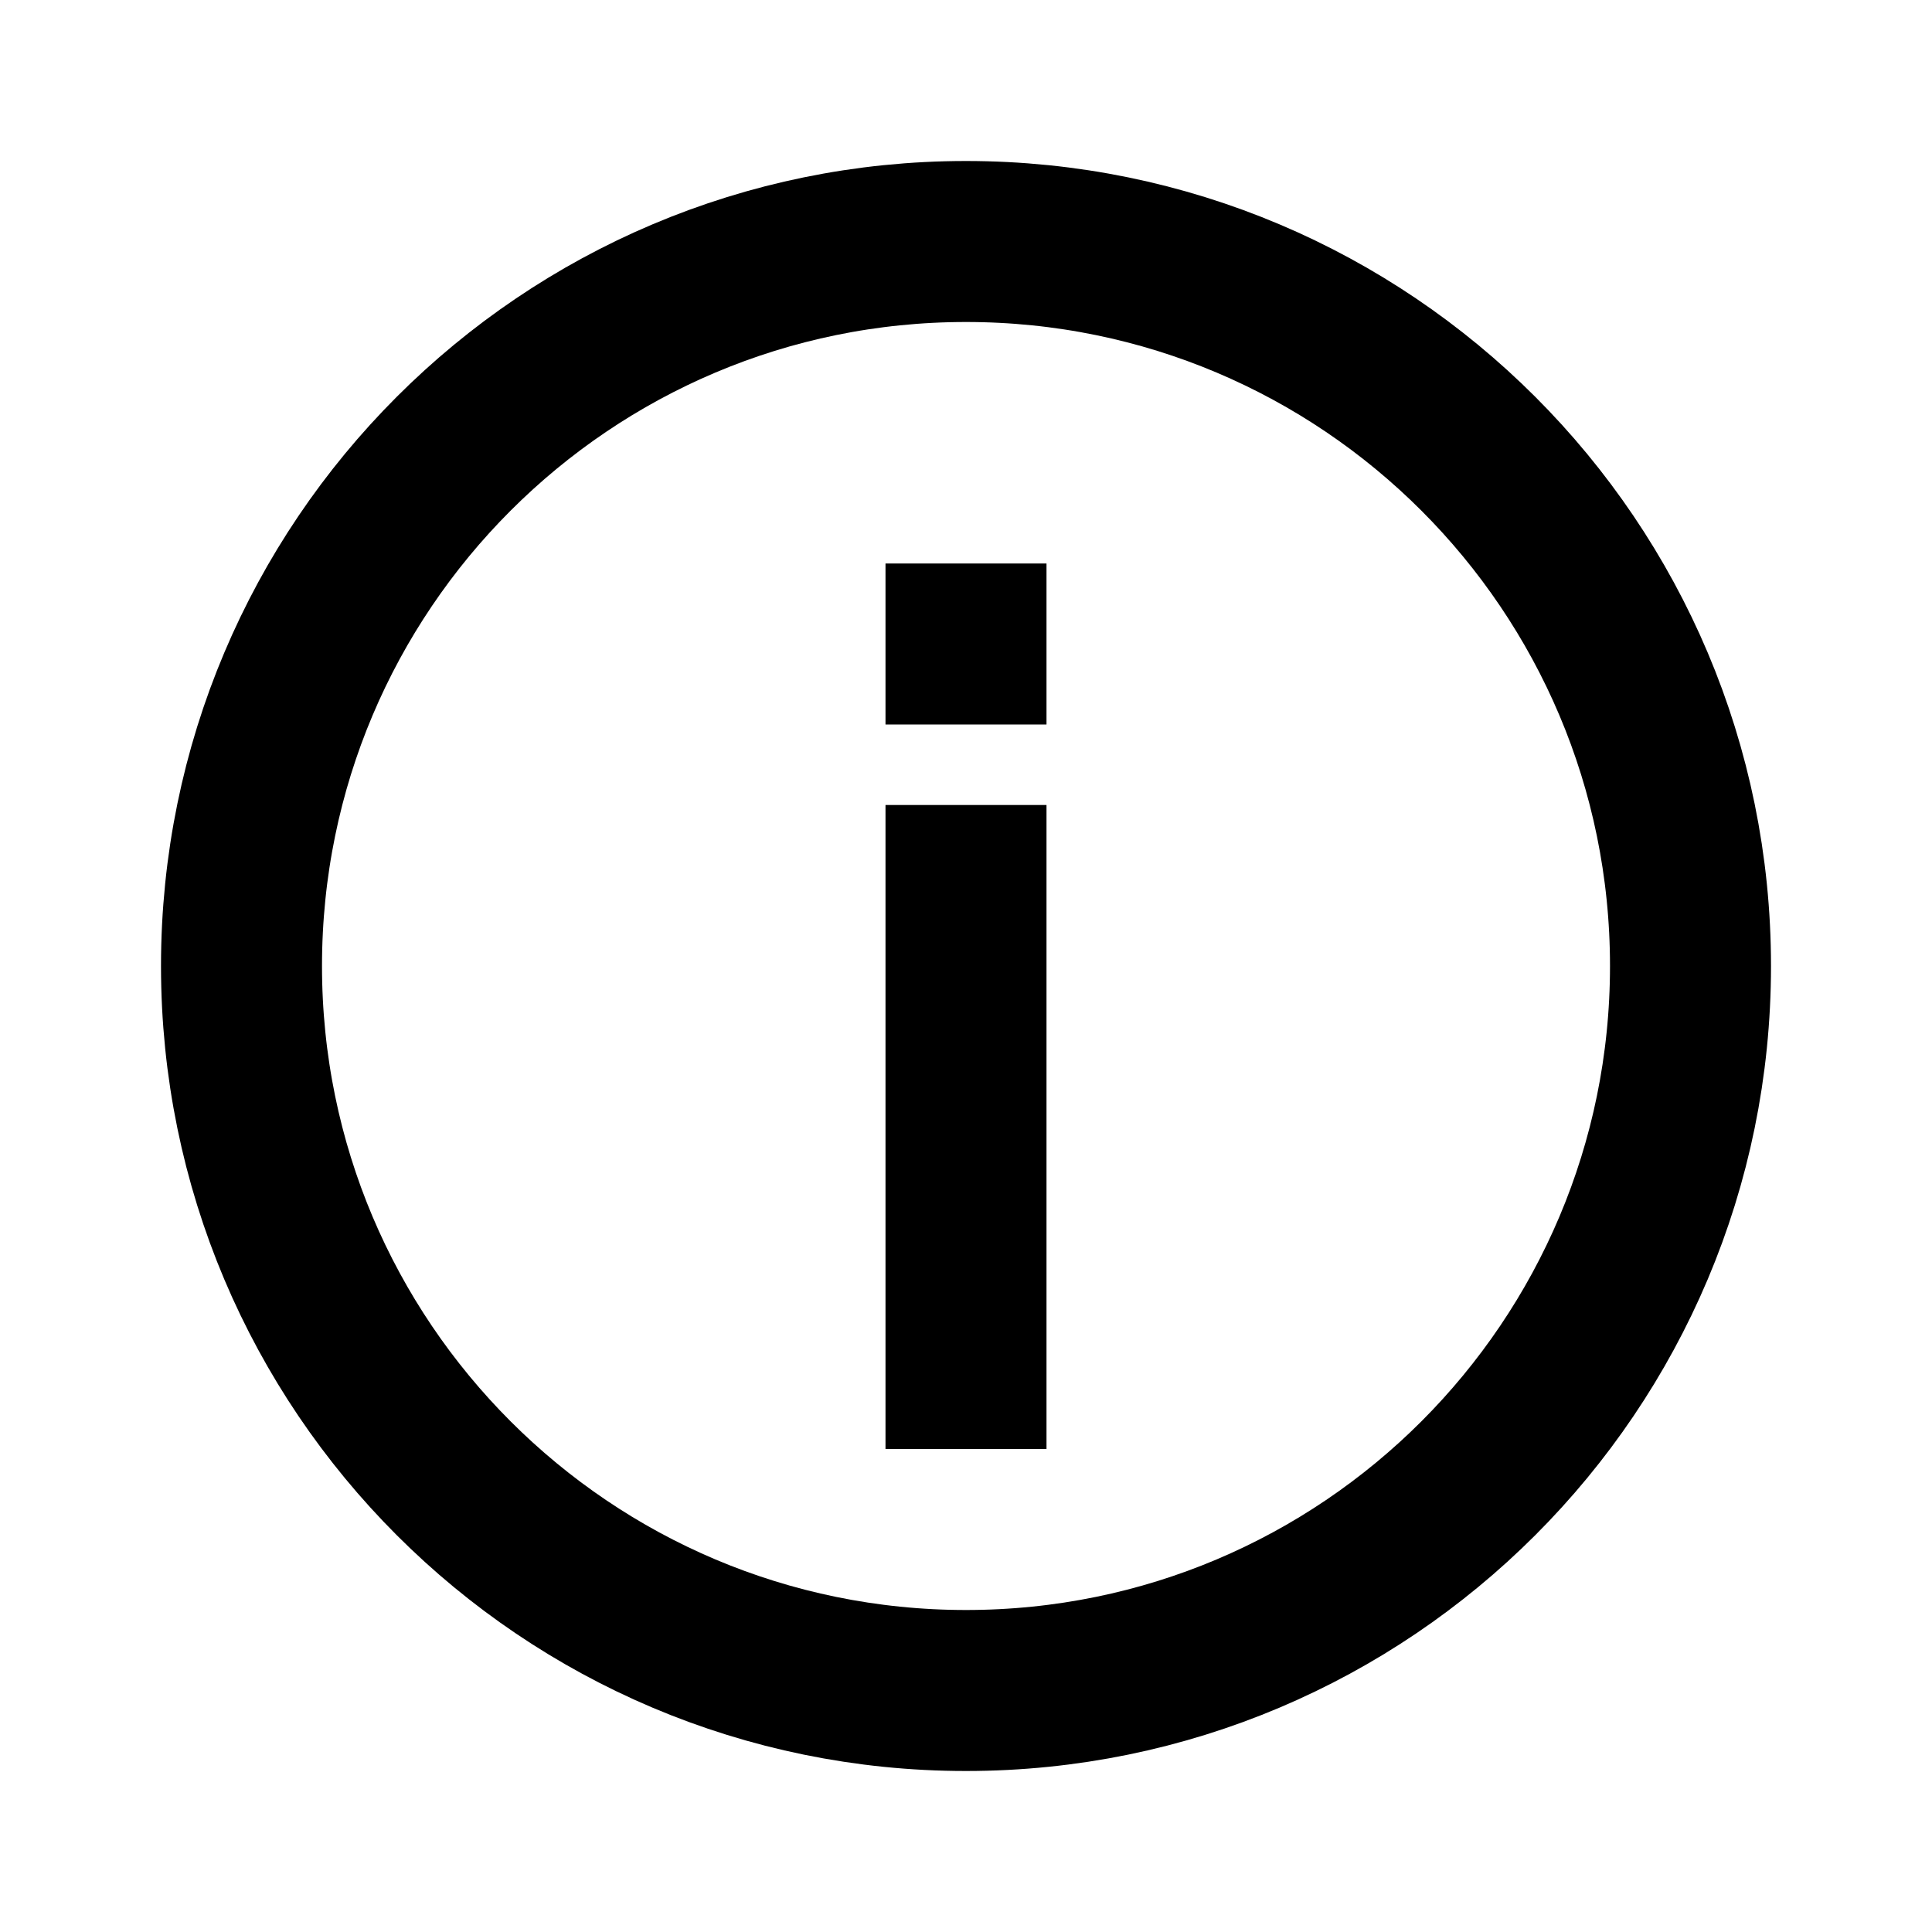
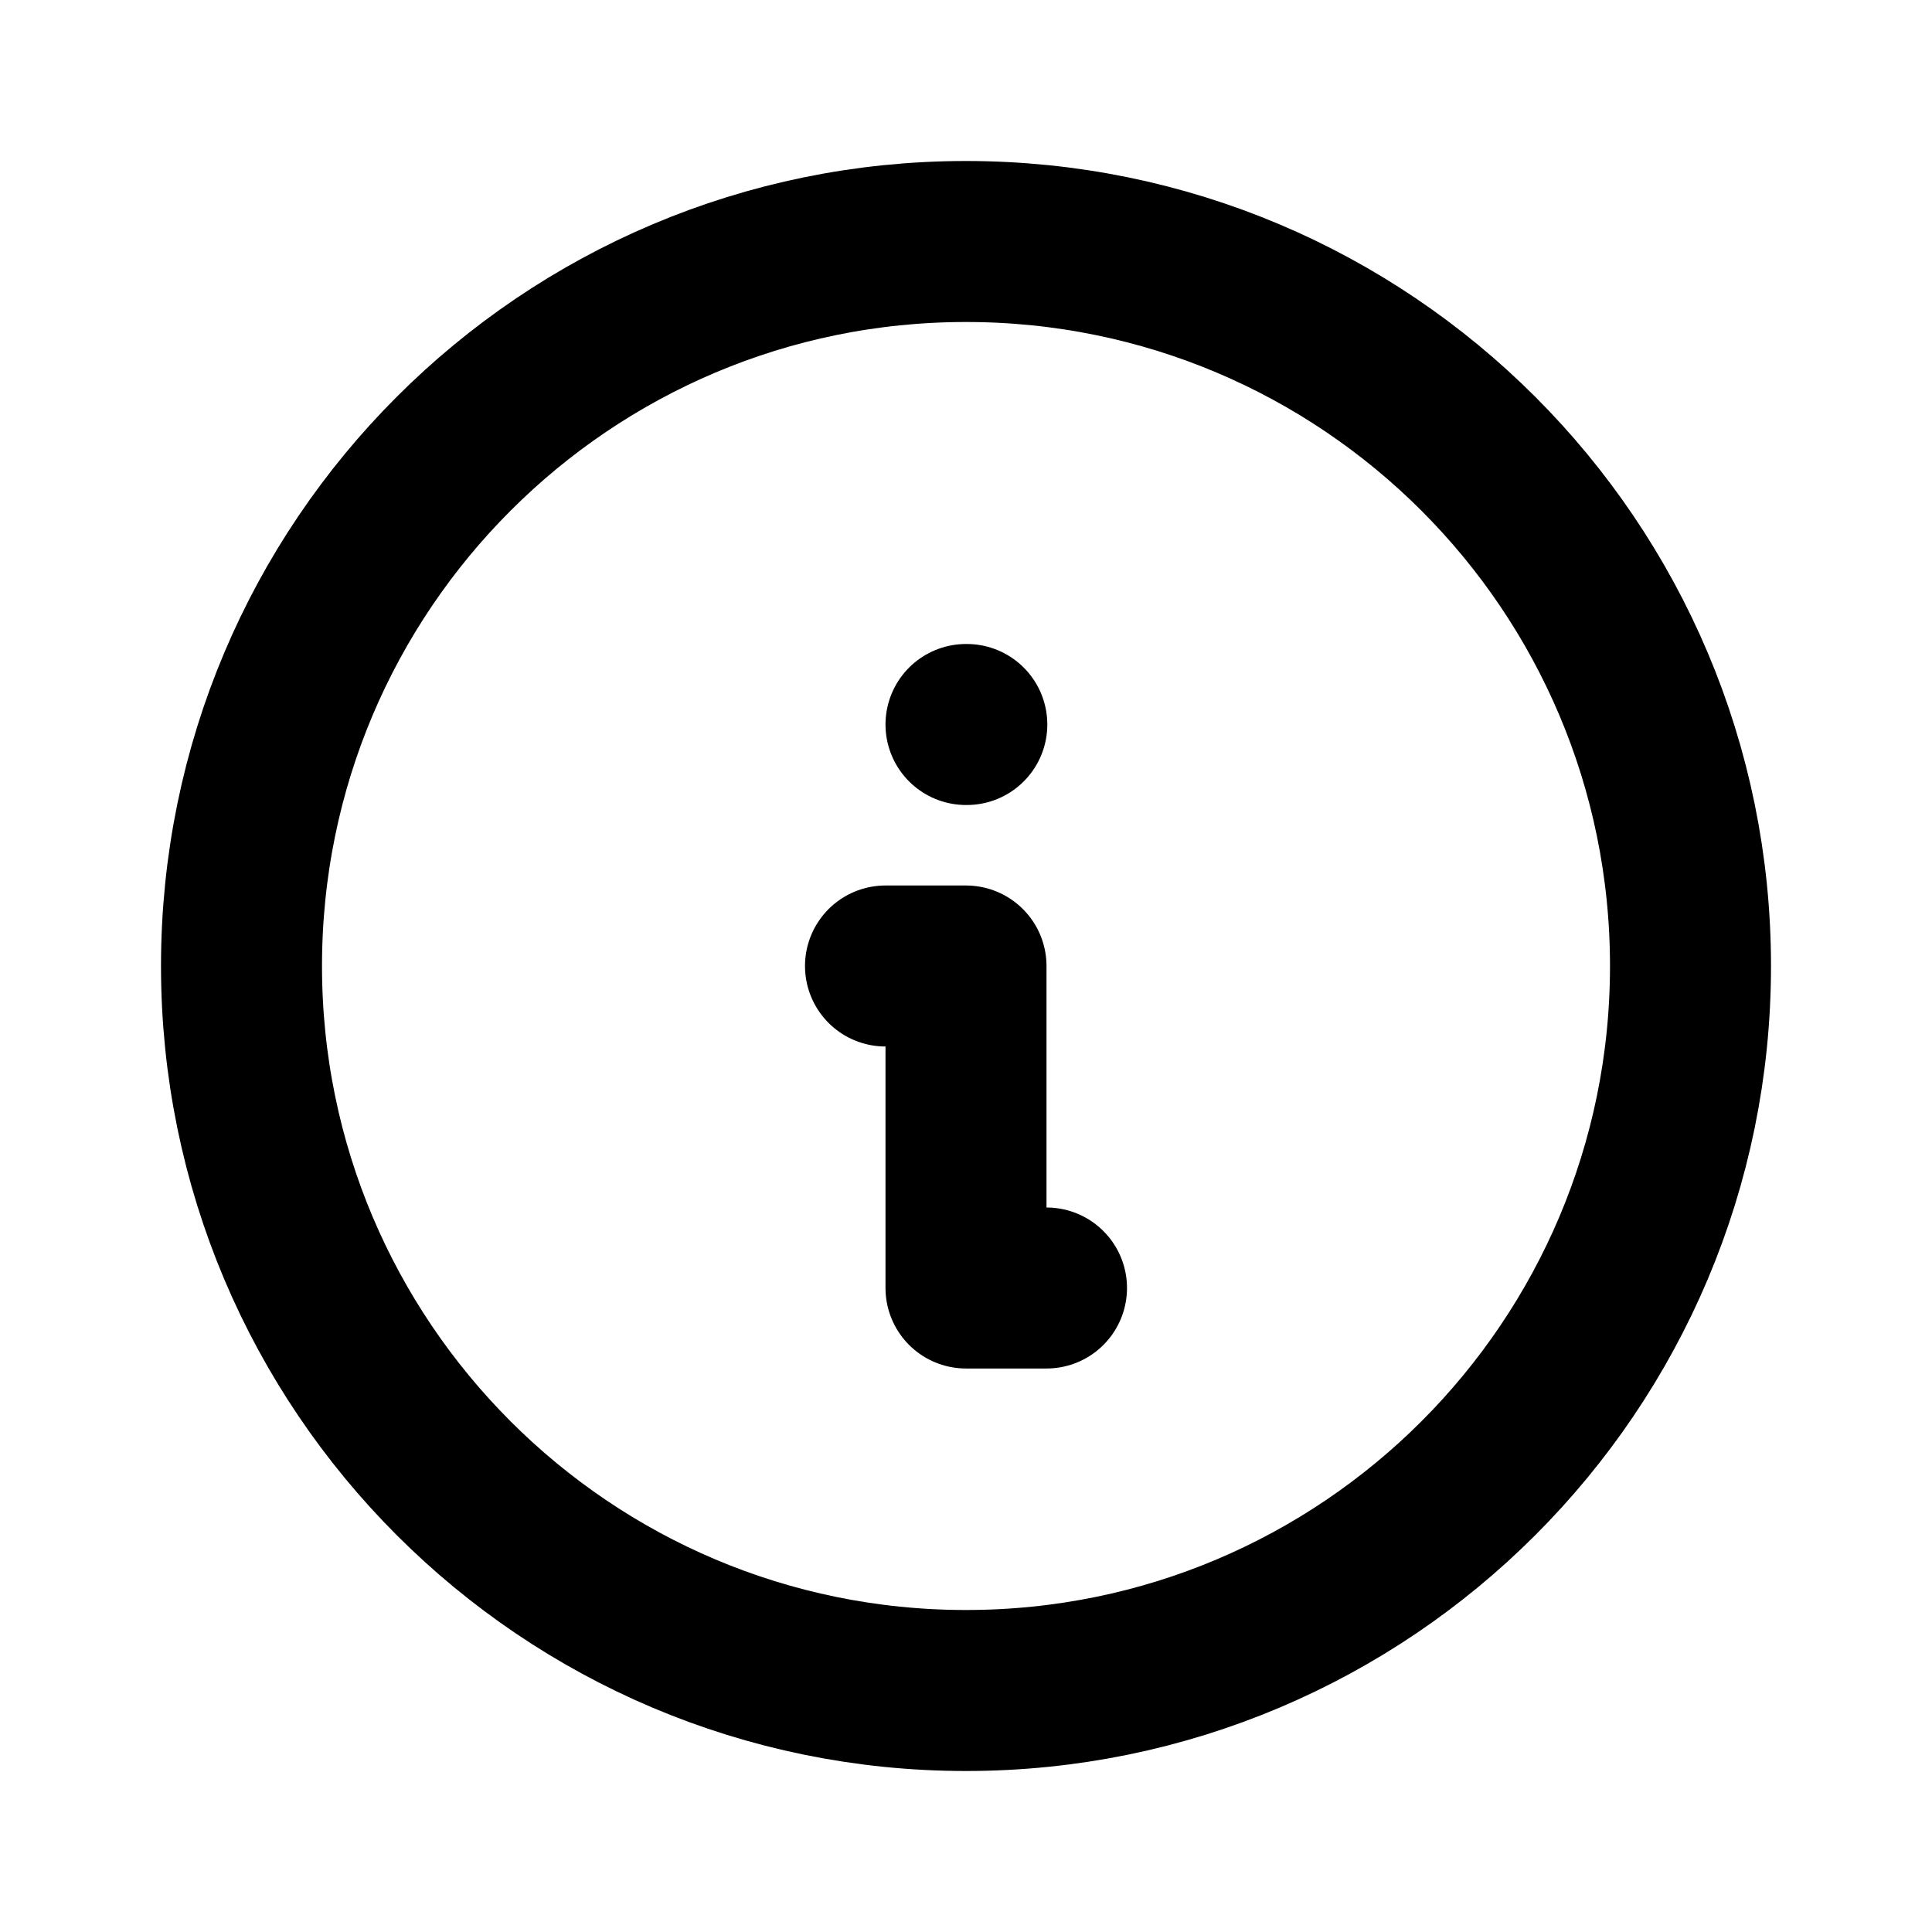
<svg xmlns="http://www.w3.org/2000/svg" width="24" height="24" viewBox="0 0 24 24">
-   <g fill="none" stroke="currentColor" stroke-width="2" stroke-linecap="square" stroke-linejoin="miter" stroke-miterlimit="2">
-     <circle cx="12" cy="12" r="9" />
-     <path d="M12 11v6" />
+   <g fill="none" stroke="currentColor" stroke-width="2" stroke-linecap="round" stroke-linejoin="round">
+     <path d="M3 12a9 9 0 1 0 18 0a9 9 0 0 0 -18 0" />
+     <path d="M12 9h.01" />
+     <path d="M11 12h1v4h1" />
  </g>
-   <path fill="currentColor" d="M11 7h2v2h-2z" />
</svg>
